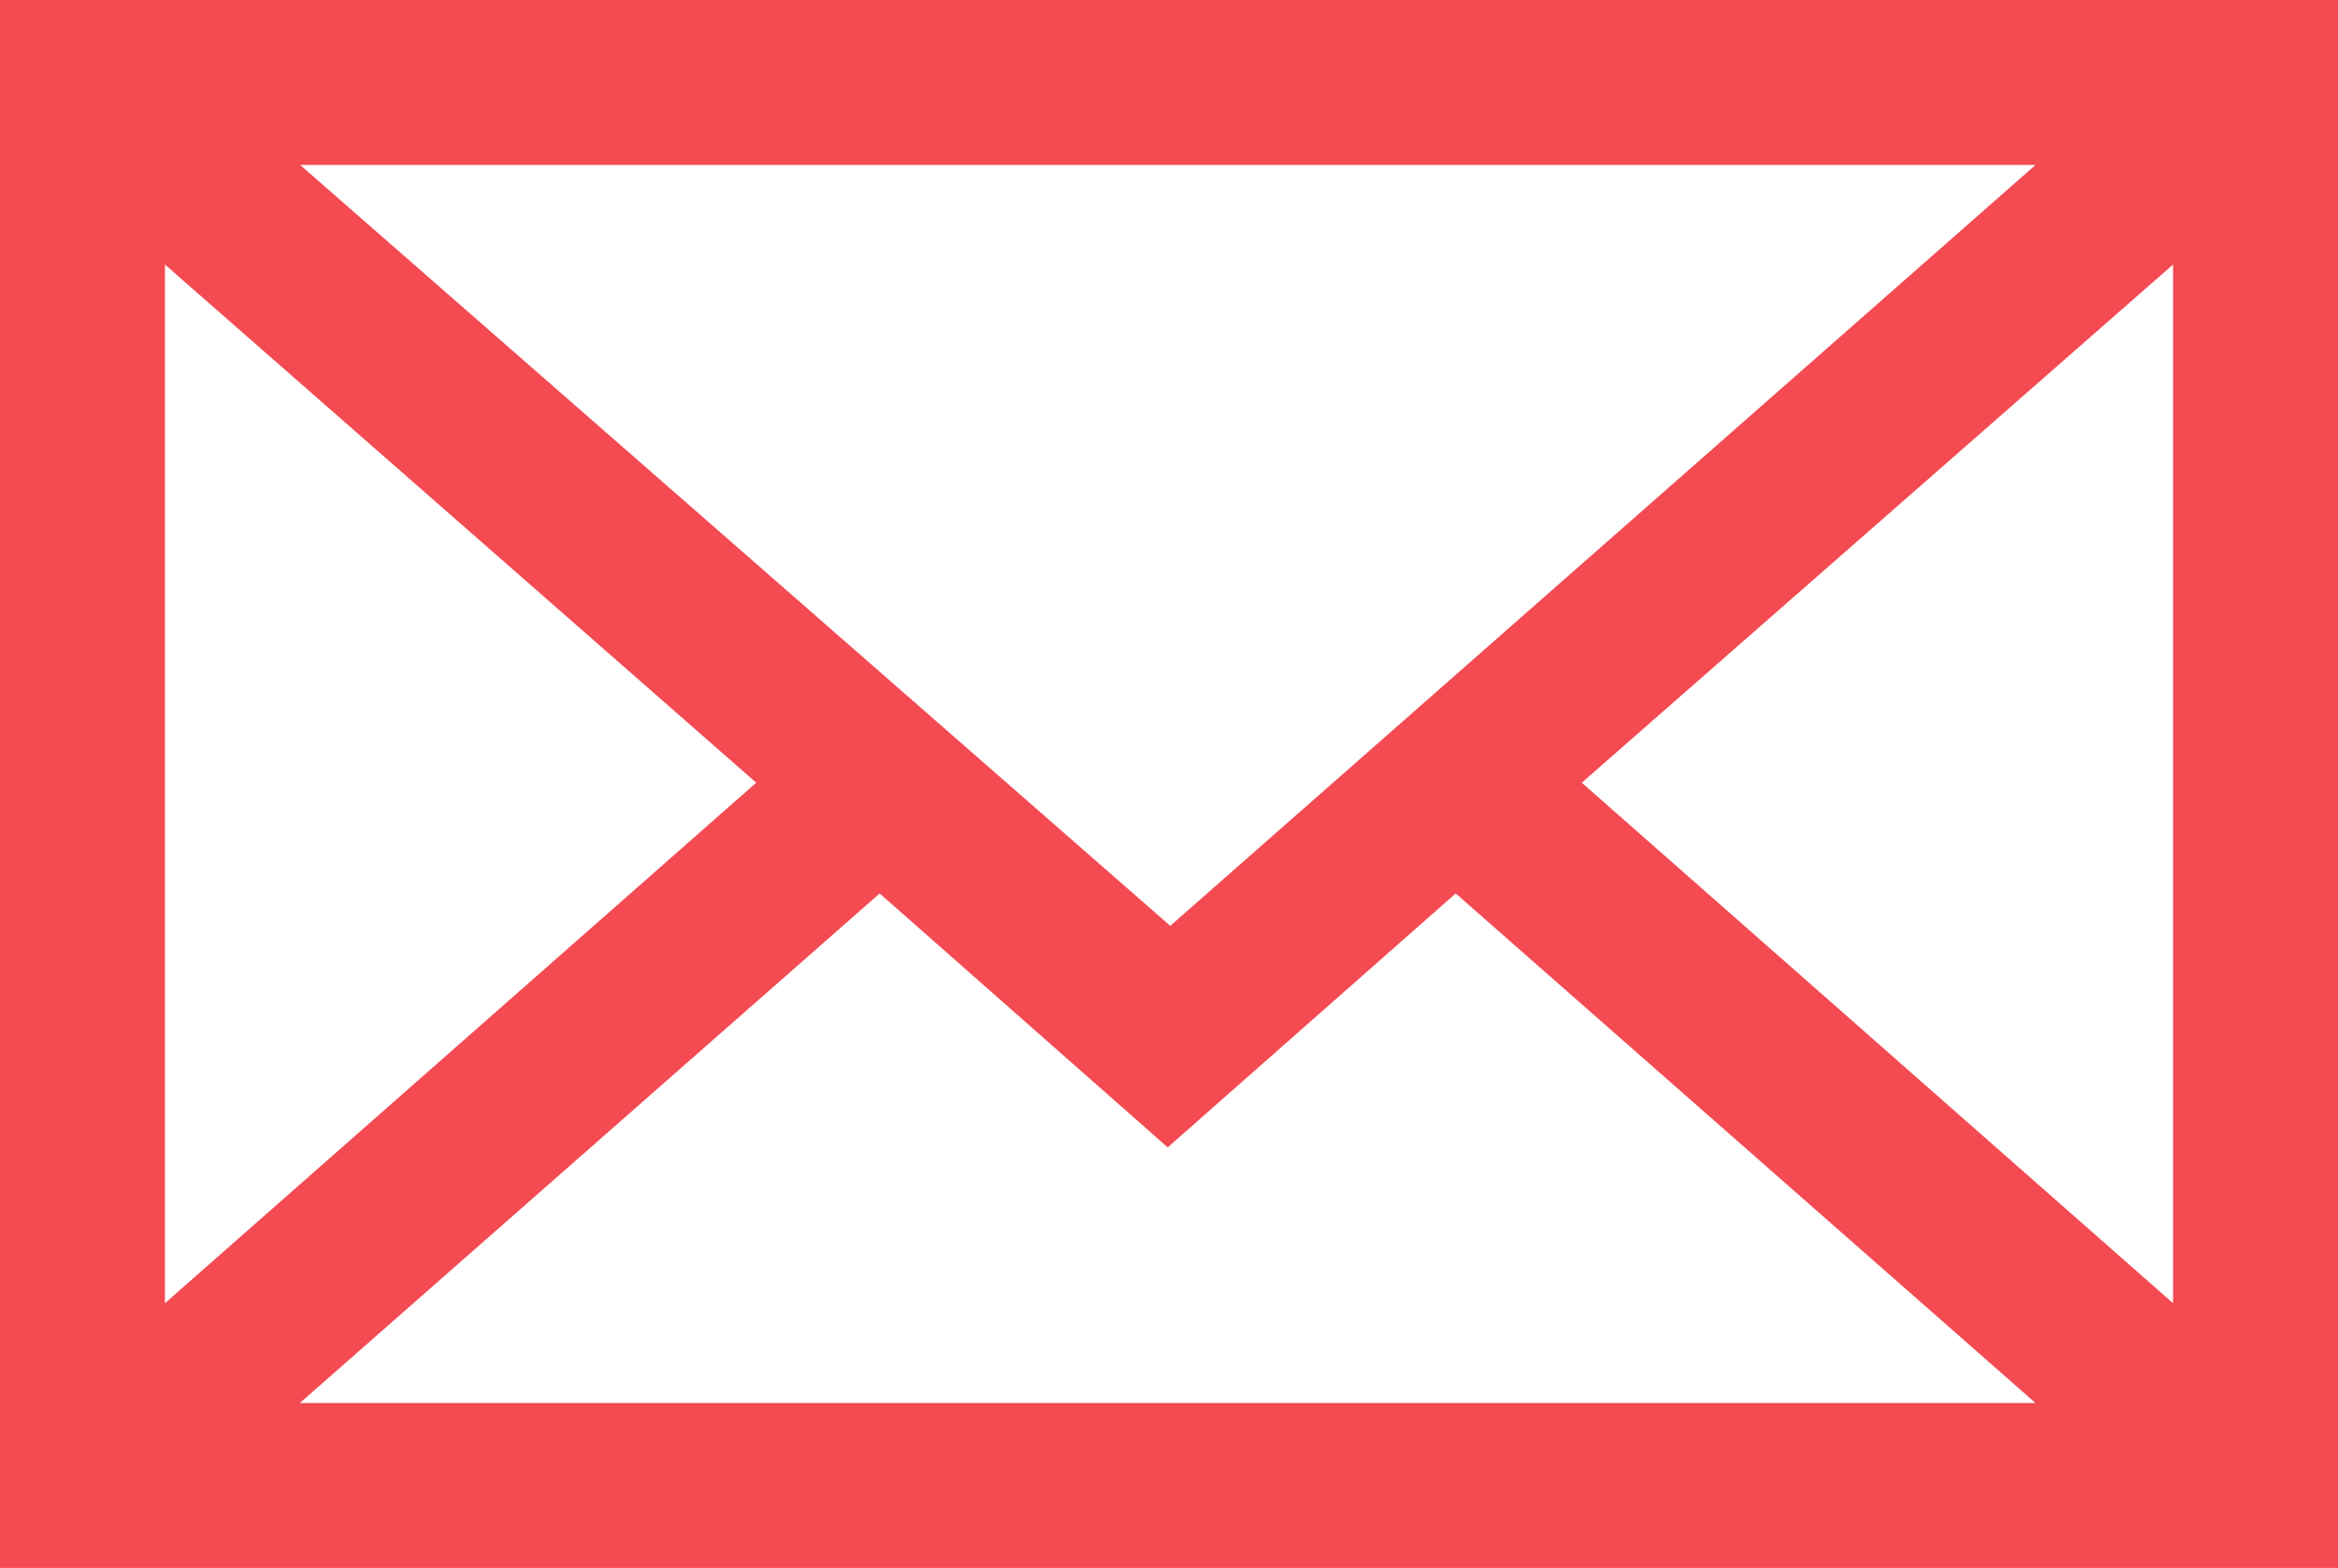
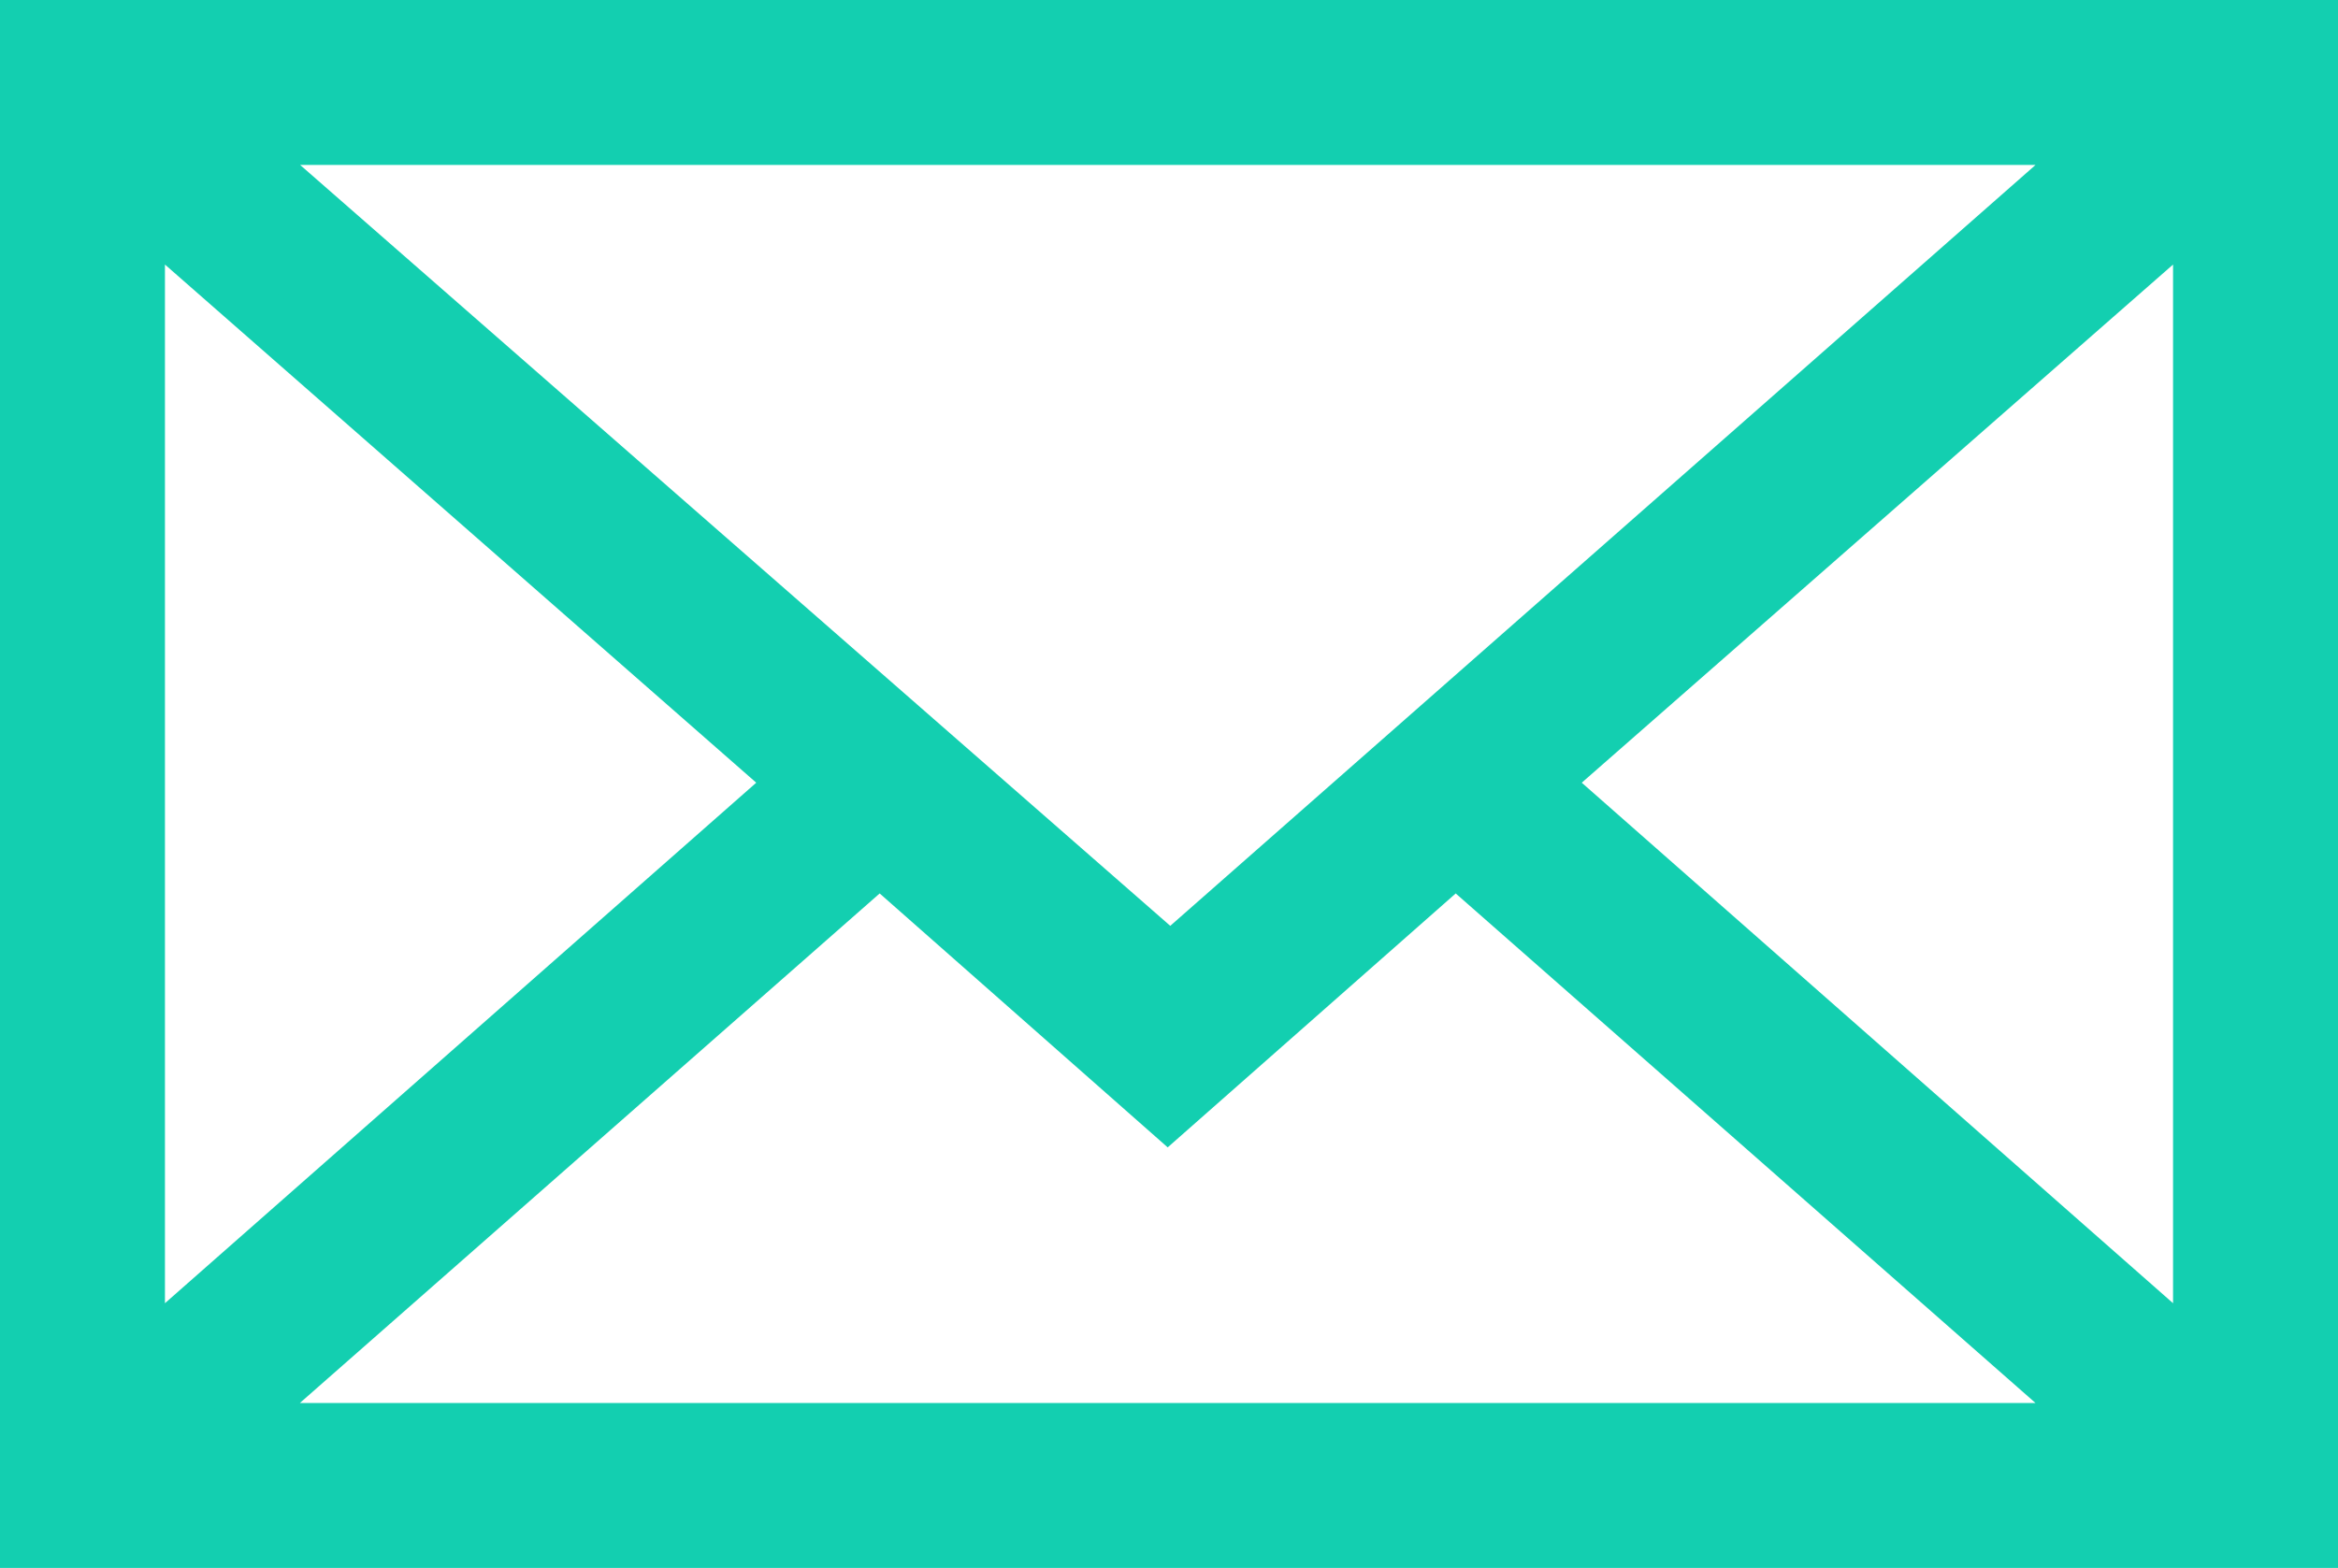
- <svg xmlns="http://www.w3.org/2000/svg" version="1.1" id="Layer_1" x="0px" y="0px" viewBox="0 0 89.3 59.9" style="enable-background:new 0 0 89.3 59.9;" xml:space="preserve">
-   <style type="text/css">
- 	.st0{fill:#F44A52;stroke:#F44A52;stroke-width:2;stroke-miterlimit:10;}
- </style>
-   <path class="st0" d="M1,1v57.9h87.3V1H1z M44.7,36.7L8.8,5.3h71.6C80.4,5.3,44.7,36.7,44.7,36.7z M30.4,29.9L5.3,52V7.9L30.4,29.9z   M33.6,32.8l11,9.7l11-9.7l24.8,21.8H8.8L33.6,32.8z M58.9,29.9L84,7.9V52C84,52,58.9,29.9,58.9,29.9z" />
+ <svg xmlns="http://www.w3.org/2000/svg" viewBox="0 0 89.3 59.9" enable-background="new 0 0 89.3 59.9">
+   <path fill="#13CFB0" stroke="#13CFB0" stroke-width="2" stroke-miterlimit="10" d="M1 1v57.9h87.3v-57.9h-87.3zm43.7 35.7l-35.9-31.4h71.6l-35.7 31.4zm-14.3-6.8l-25.1 22.1v-44.1l25.1 22zm3.2 2.9l11 9.7 11-9.7 24.8 21.8h-71.6l24.8-21.8zm25.3-2.9l25.1-22v44.1l-25.1-22.1zm0 0" />
</svg>
